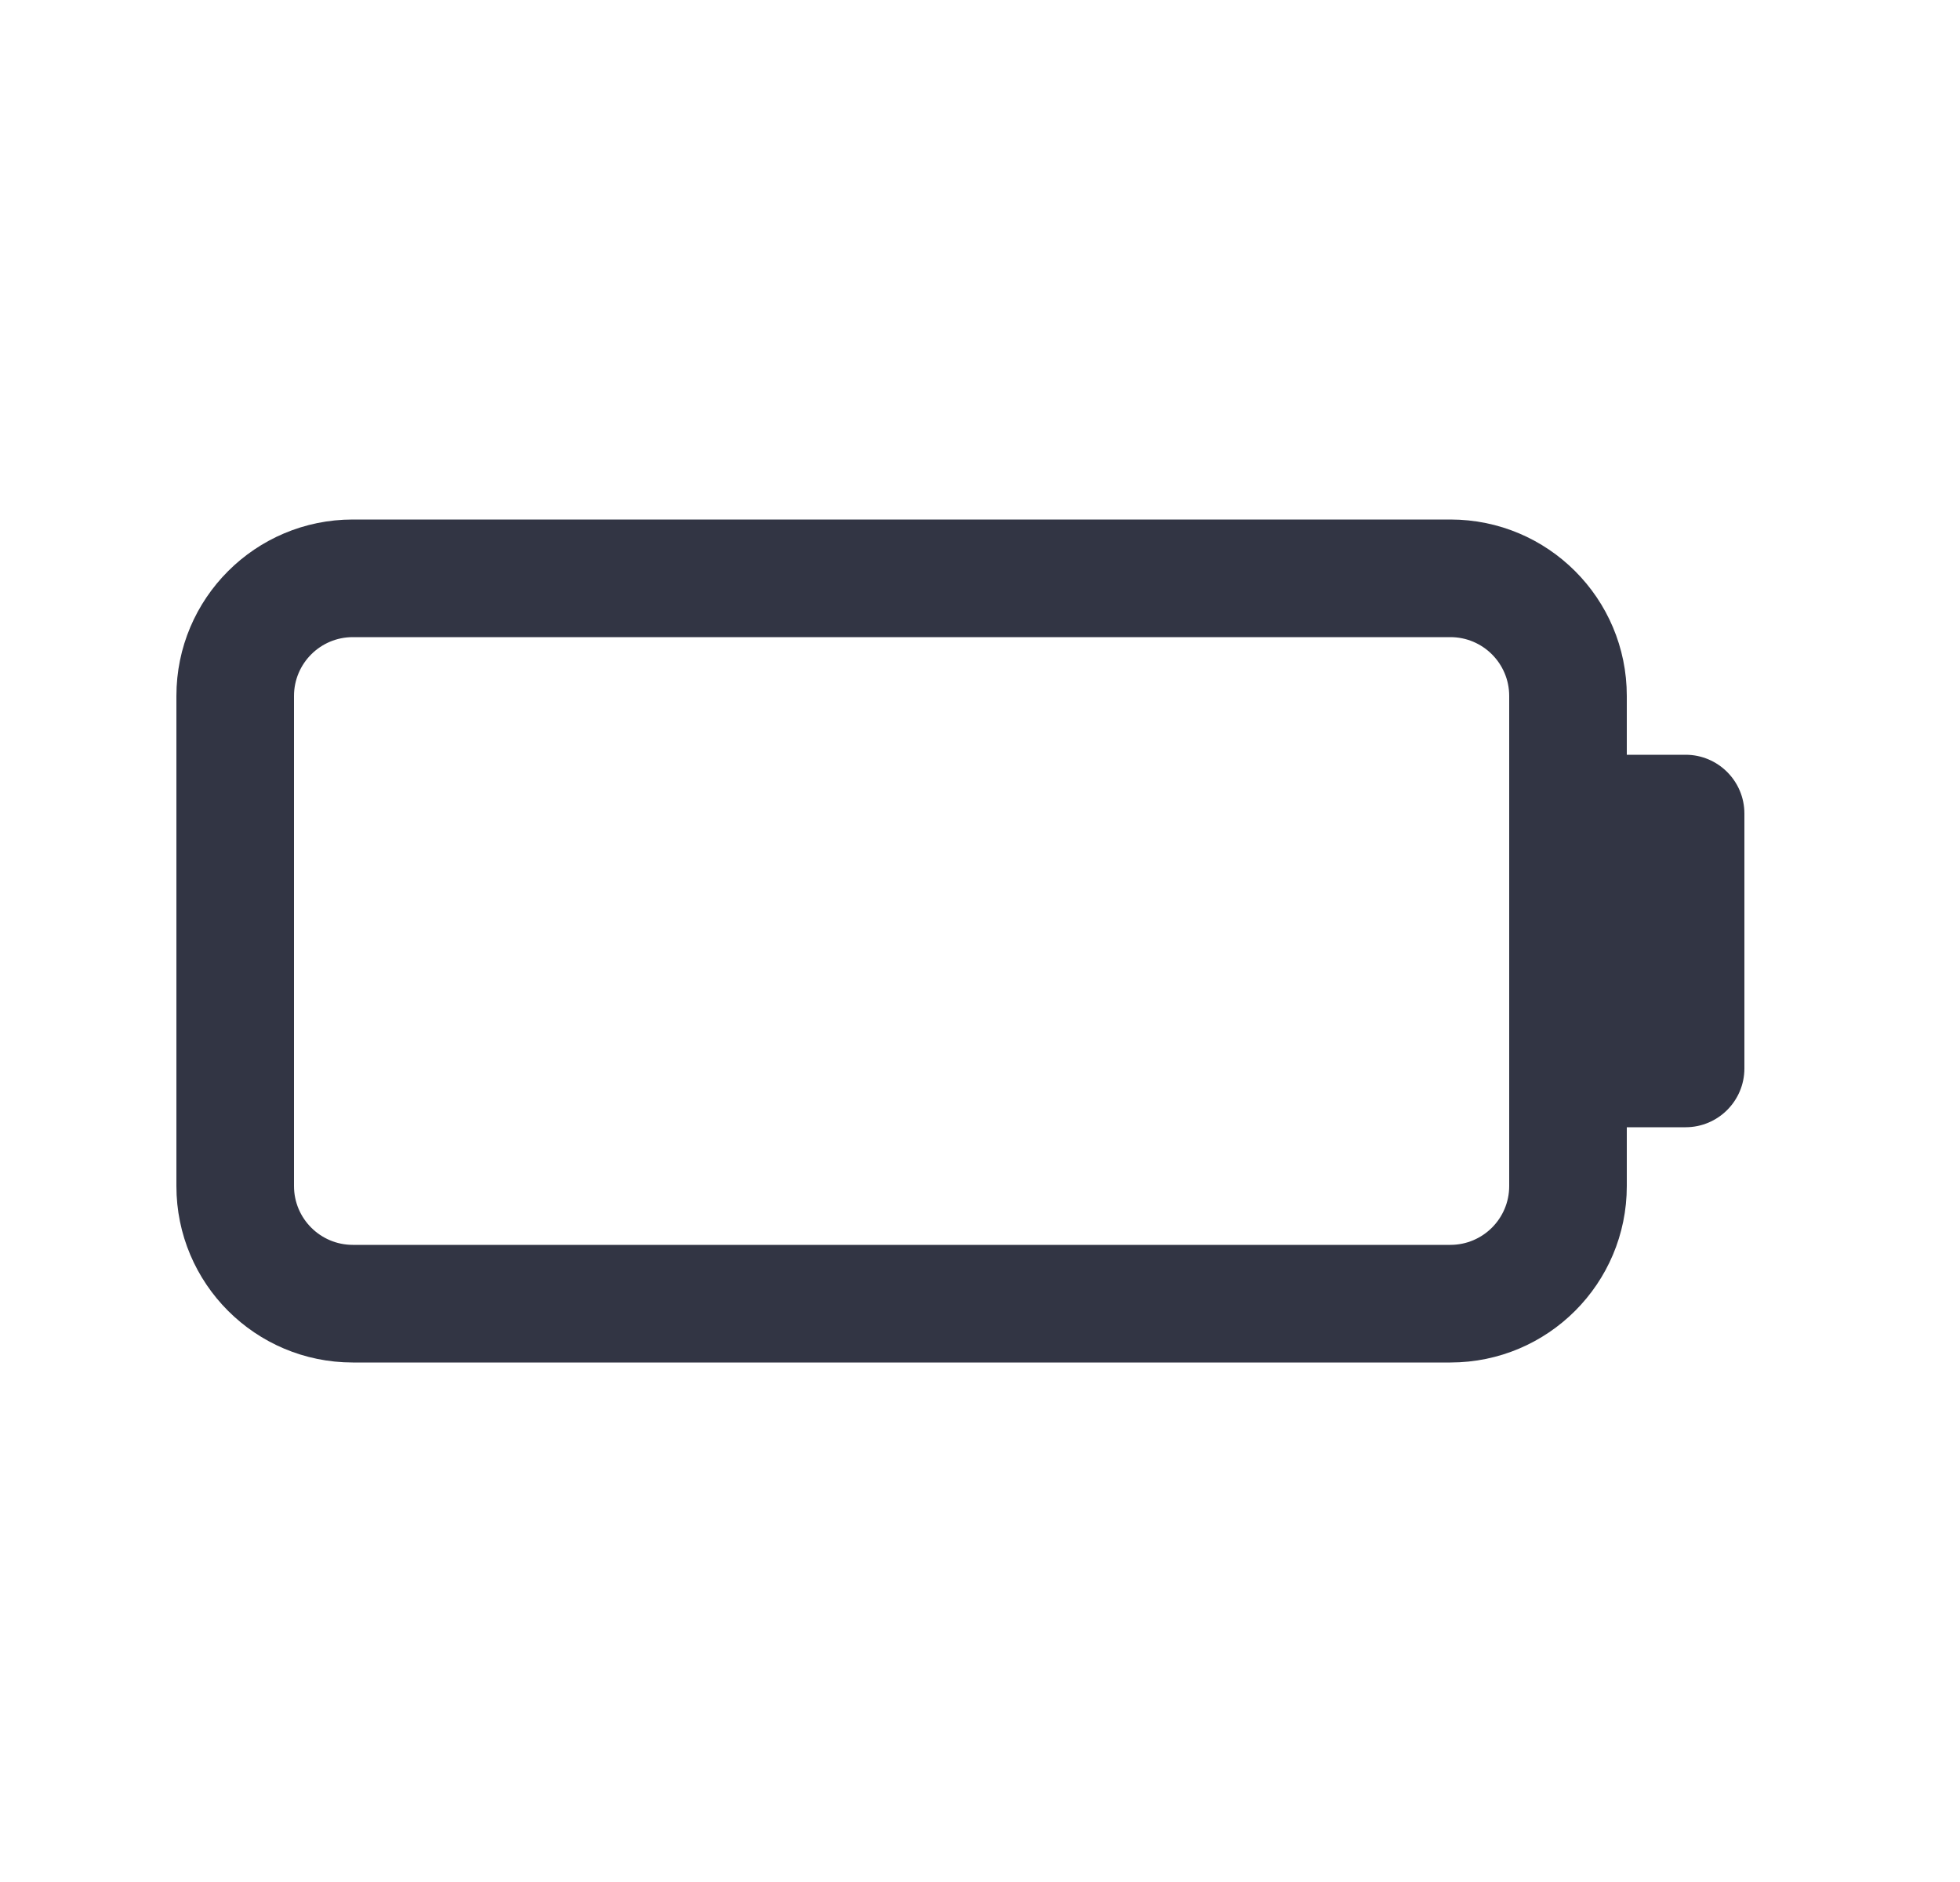
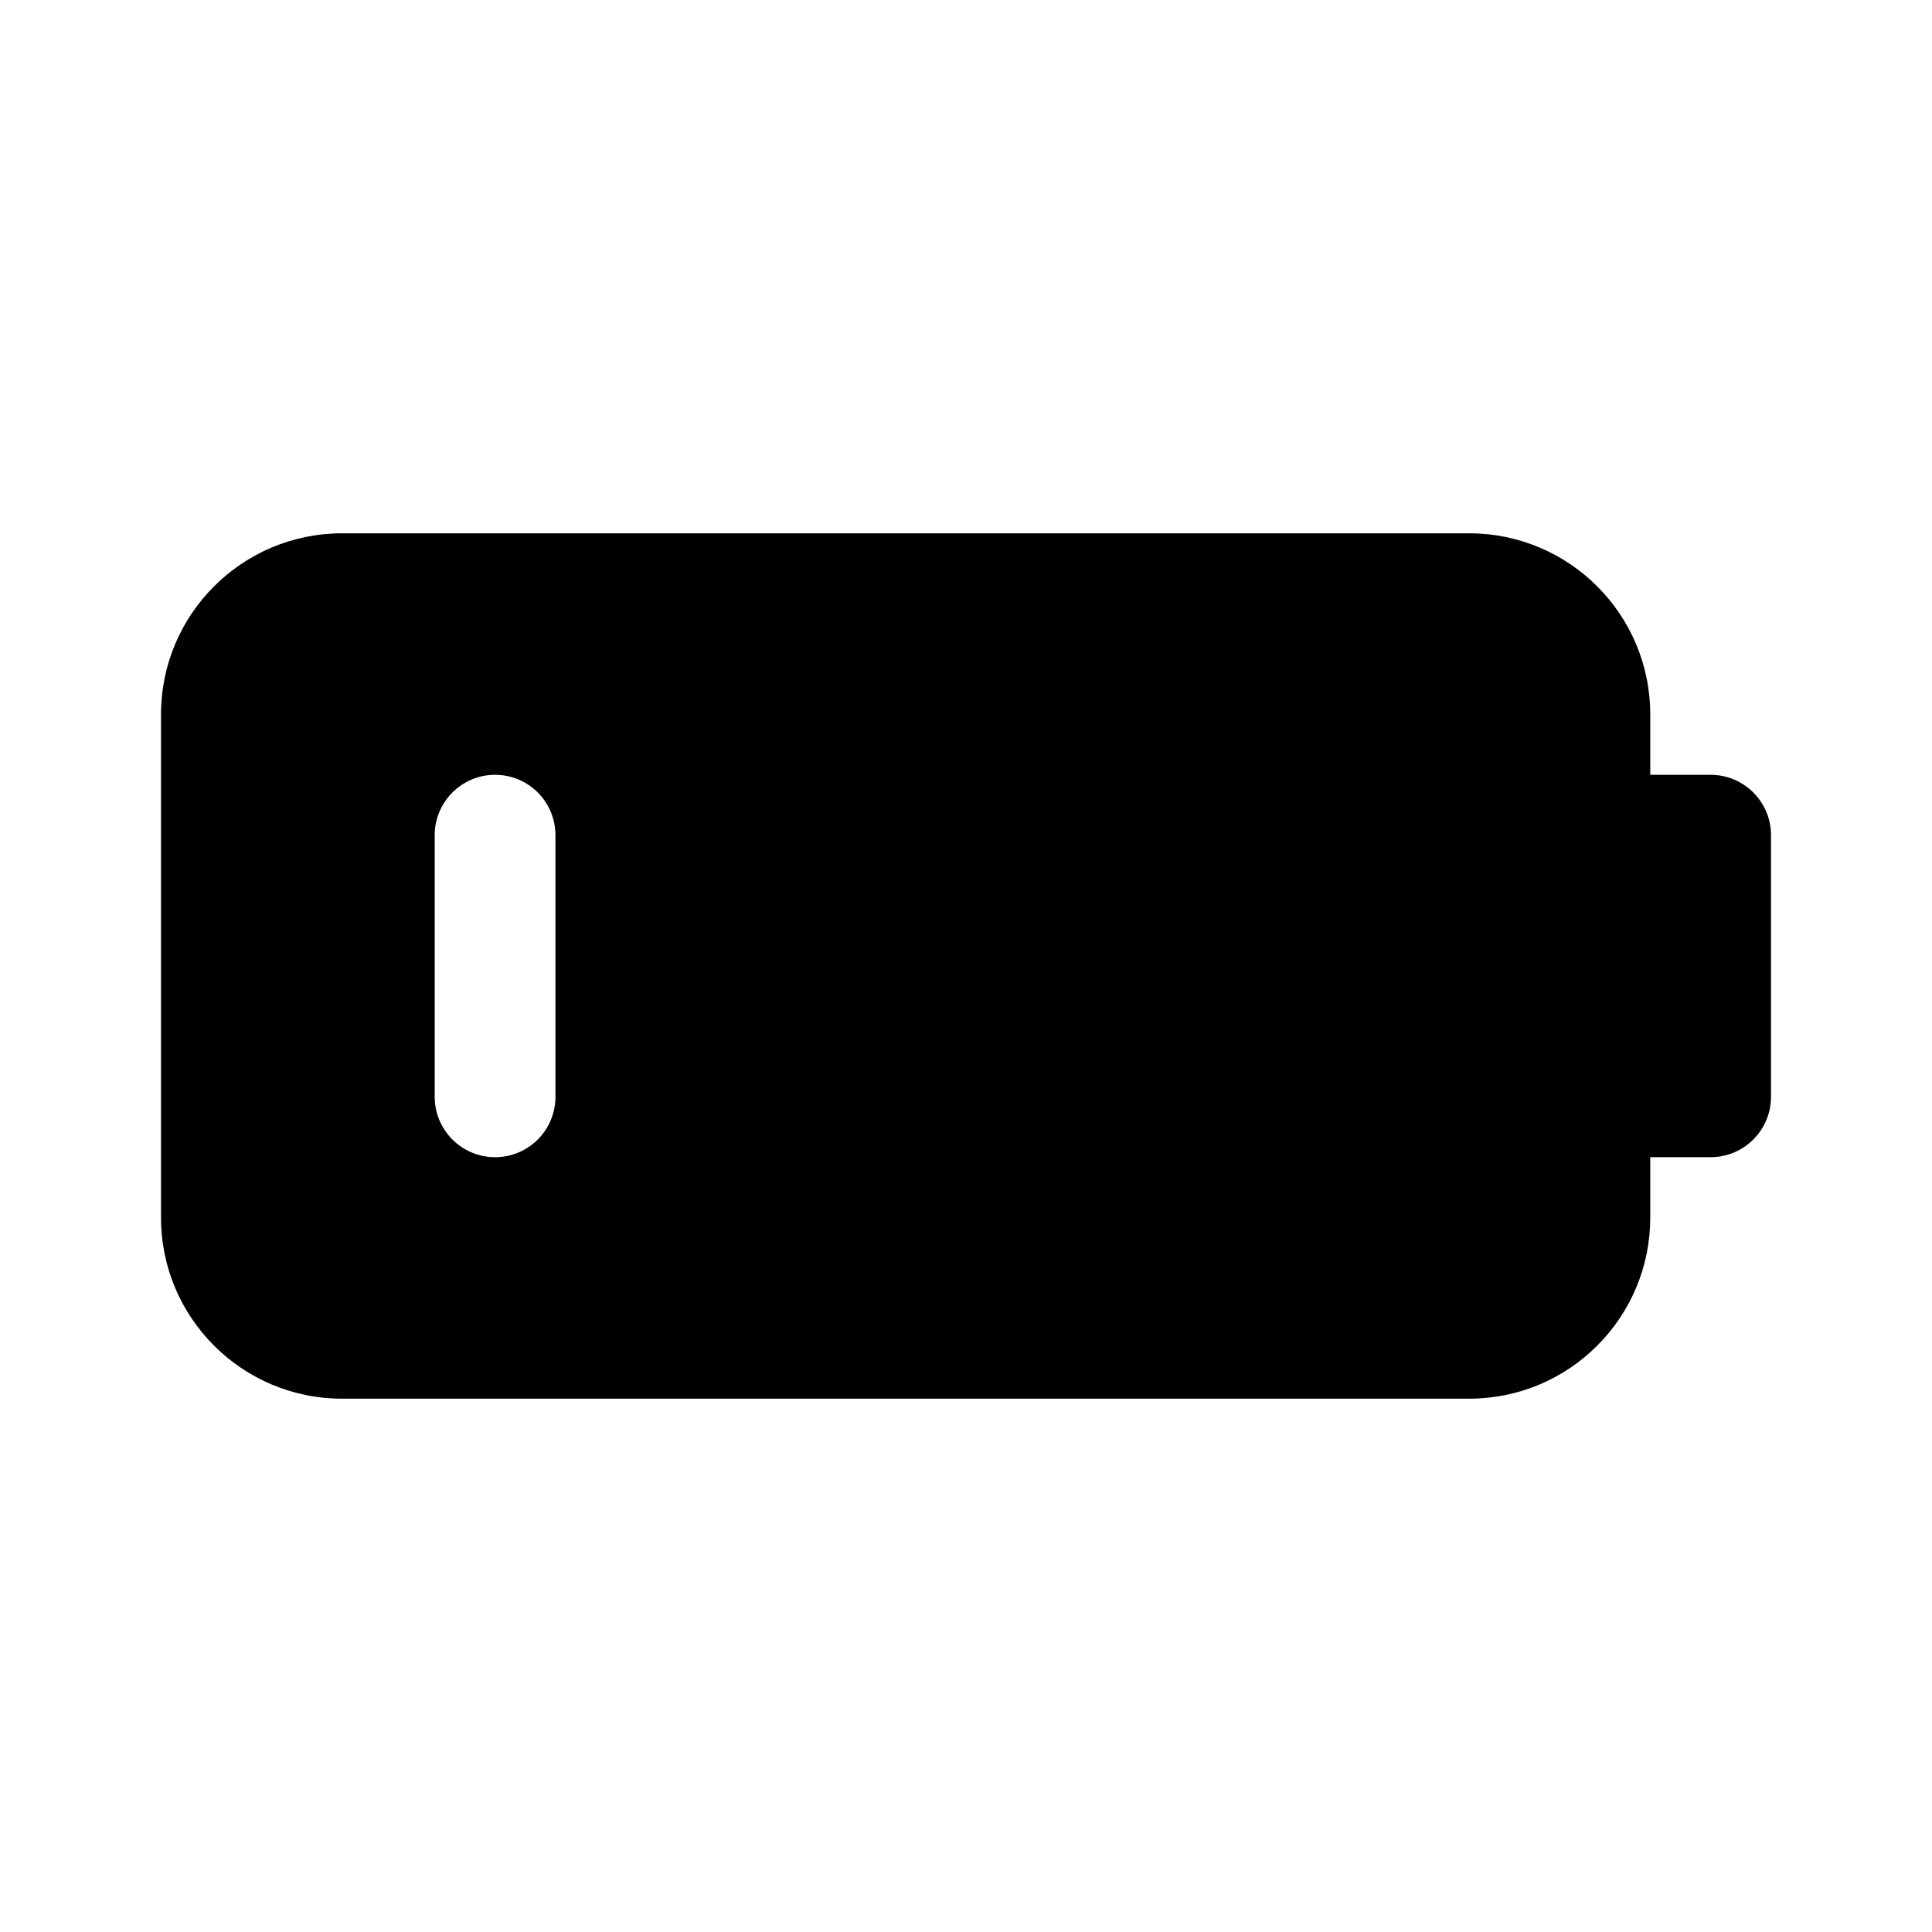
- <svg xmlns="http://www.w3.org/2000/svg" width="25" height="24" viewBox="0 0 25 24" fill="none">
-   <path fill-rule="evenodd" clip-rule="evenodd" d="M4.5 6.625C3.257 6.625 2.25 7.632 2.25 8.875V15.125C2.25 16.368 3.257 17.375 4.5 17.375H18.5C19.743 17.375 20.75 16.368 20.75 15.125V14.375H21.5C21.914 14.375 22.25 14.039 22.25 13.625V10.375C22.25 9.961 21.914 9.625 21.5 9.625H20.75V8.875C20.75 7.632 19.743 6.625 18.5 6.625H4.5ZM19.25 8.875C19.25 8.461 18.914 8.125 18.5 8.125H4.5C4.086 8.125 3.75 8.461 3.75 8.875V15.125C3.75 15.539 4.086 15.875 4.5 15.875H18.5C18.914 15.875 19.25 15.539 19.25 15.125V8.875Z" fill="#323544" />
+ <svg xmlns="http://www.w3.org/2000/svg" width="80" height="80" viewBox="0 0 24 24" fill="none" transform="rotate(0 0 0)">
+   <path d="M18.25 17.375C19.493 17.375 20.5 16.368 20.5 15.125V14.375H21.25C21.664 14.375 22 14.039 22 13.625V10.375C22 9.961 21.664 9.625 21.25 9.625H20.5V8.875C20.5 7.632 19.493 6.625 18.25 6.625H4.25C3.007 6.625 2 7.632 2 8.875V15.125C2 16.368 3.007 17.375 4.25 17.375H18.25ZM6.15 9.625C6.565 9.625 6.9 9.961 6.9 10.375V13.625C6.9 14.039 6.565 14.375 6.15 14.375C5.736 14.375 5.4 14.039 5.4 13.625V10.375C5.4 9.961 5.736 9.625 6.15 9.625Z" fill="#000000" />
</svg>
